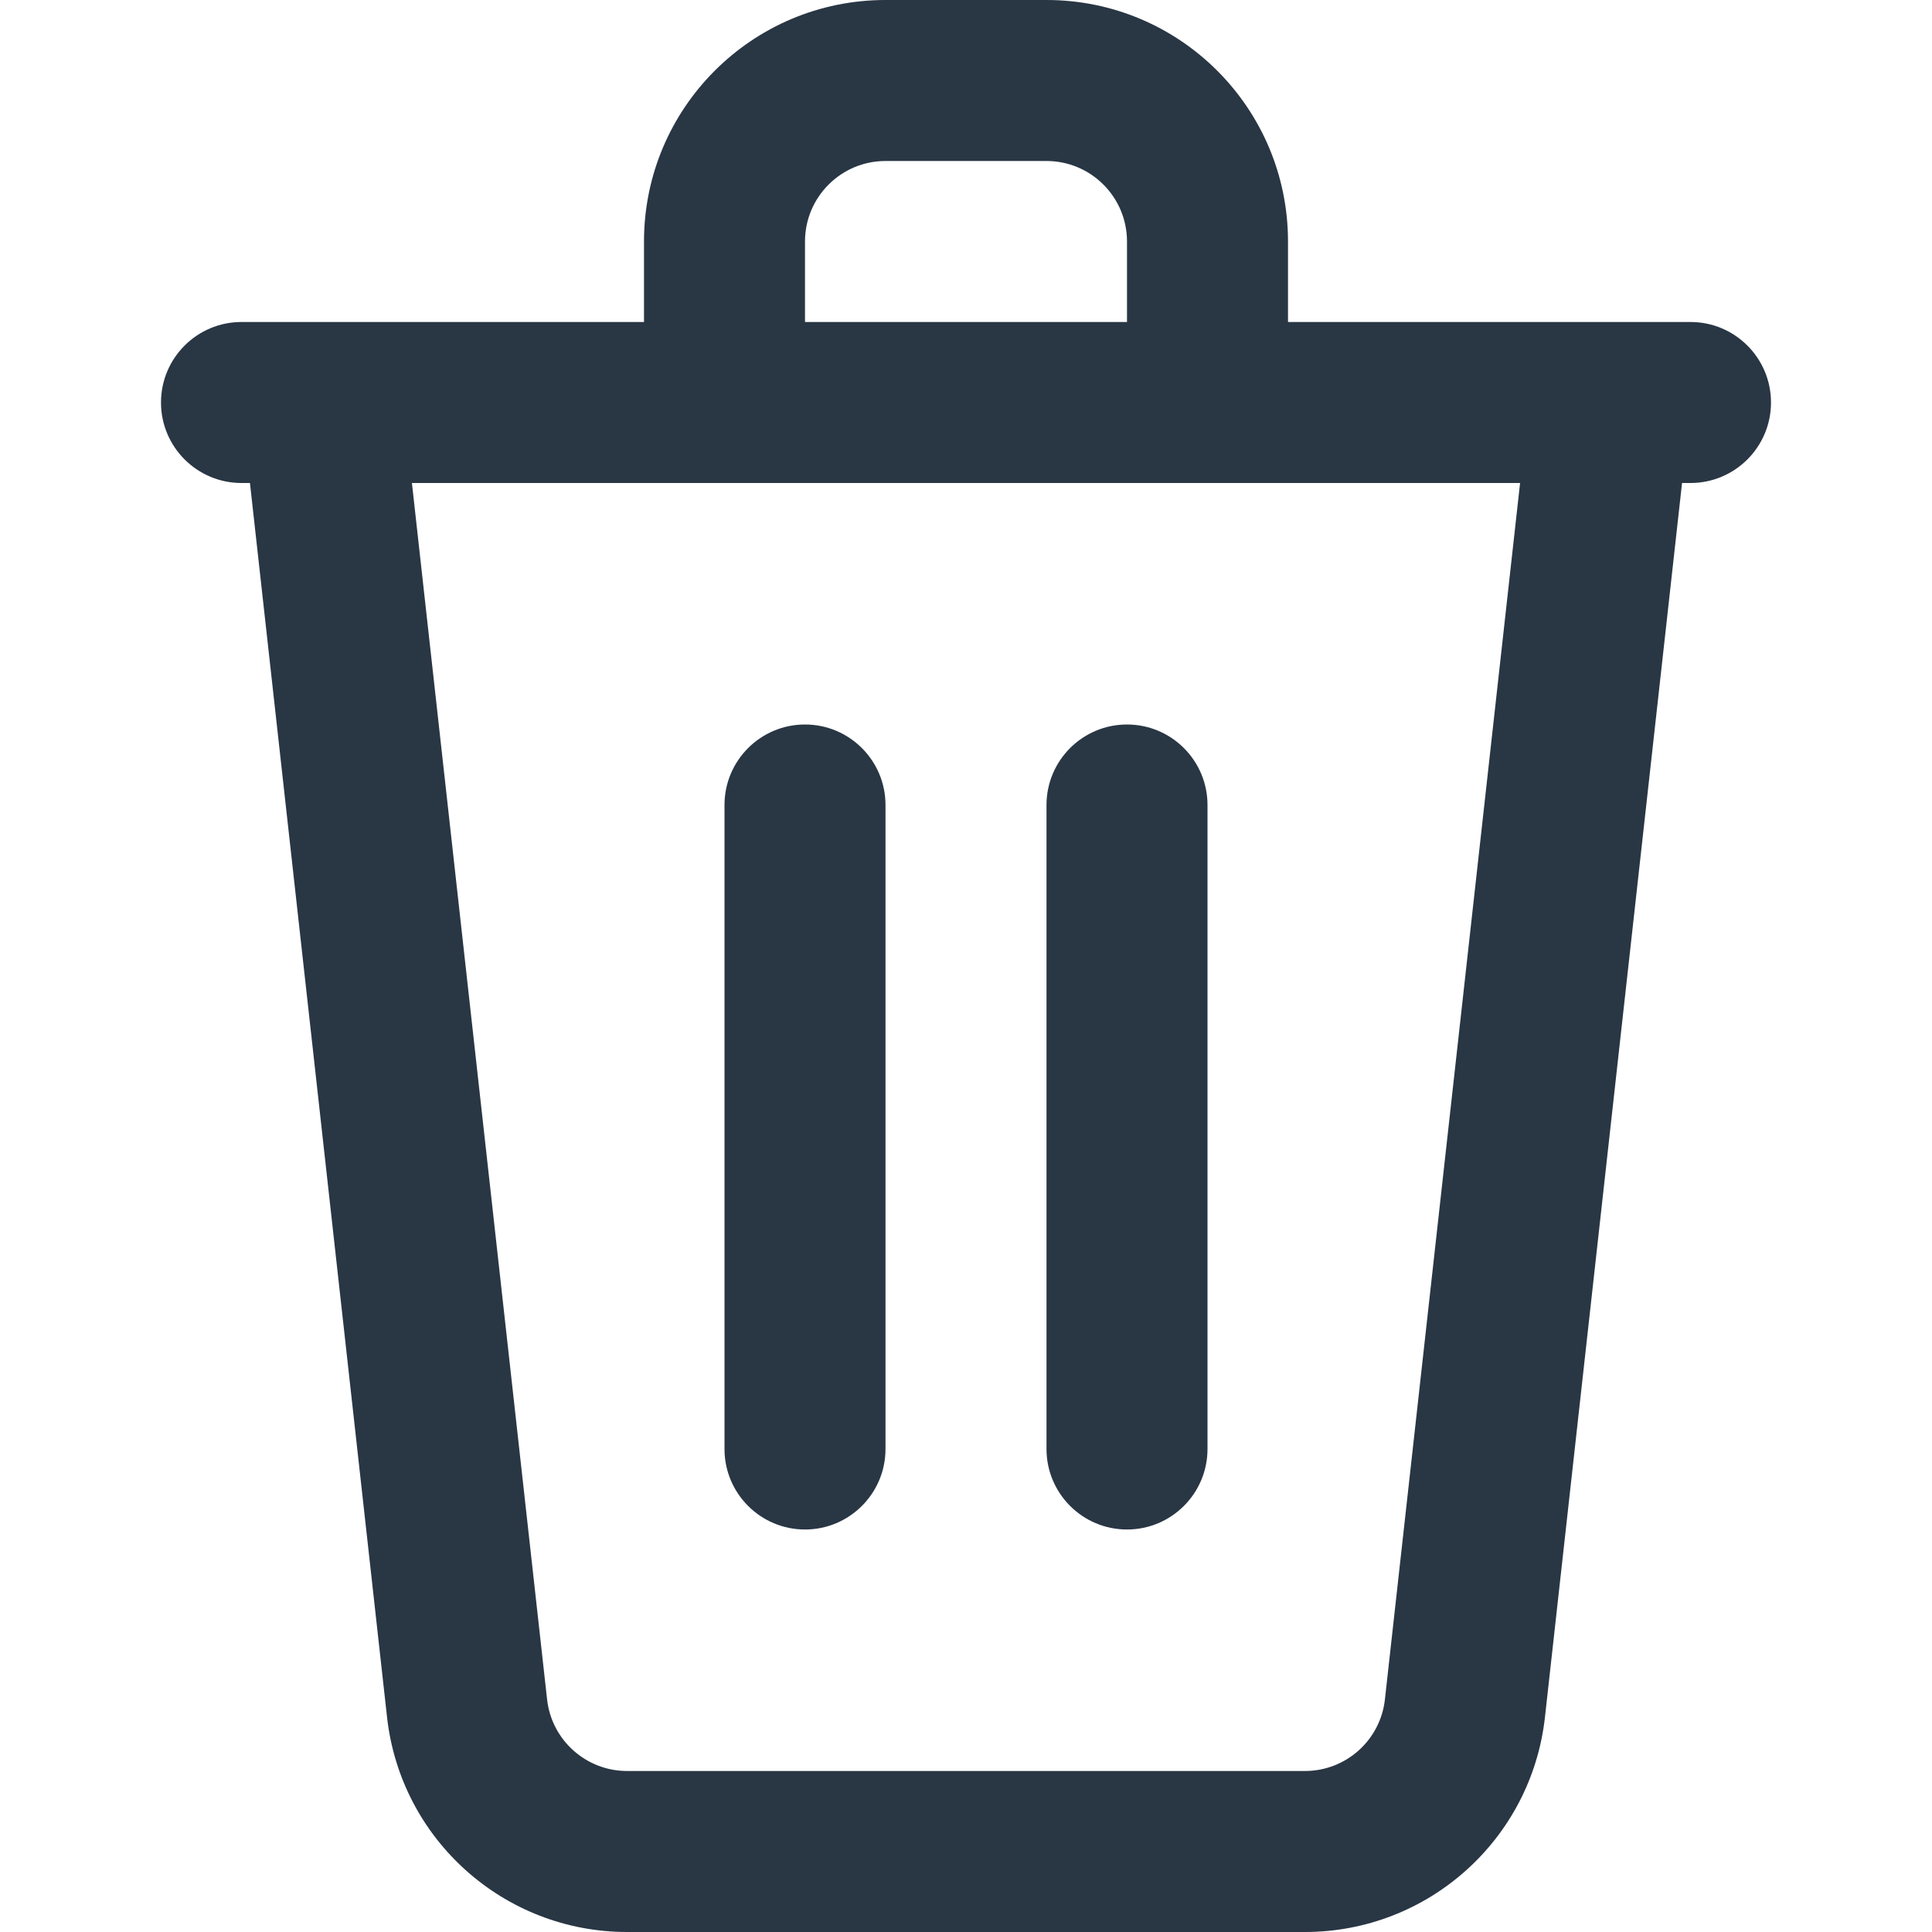
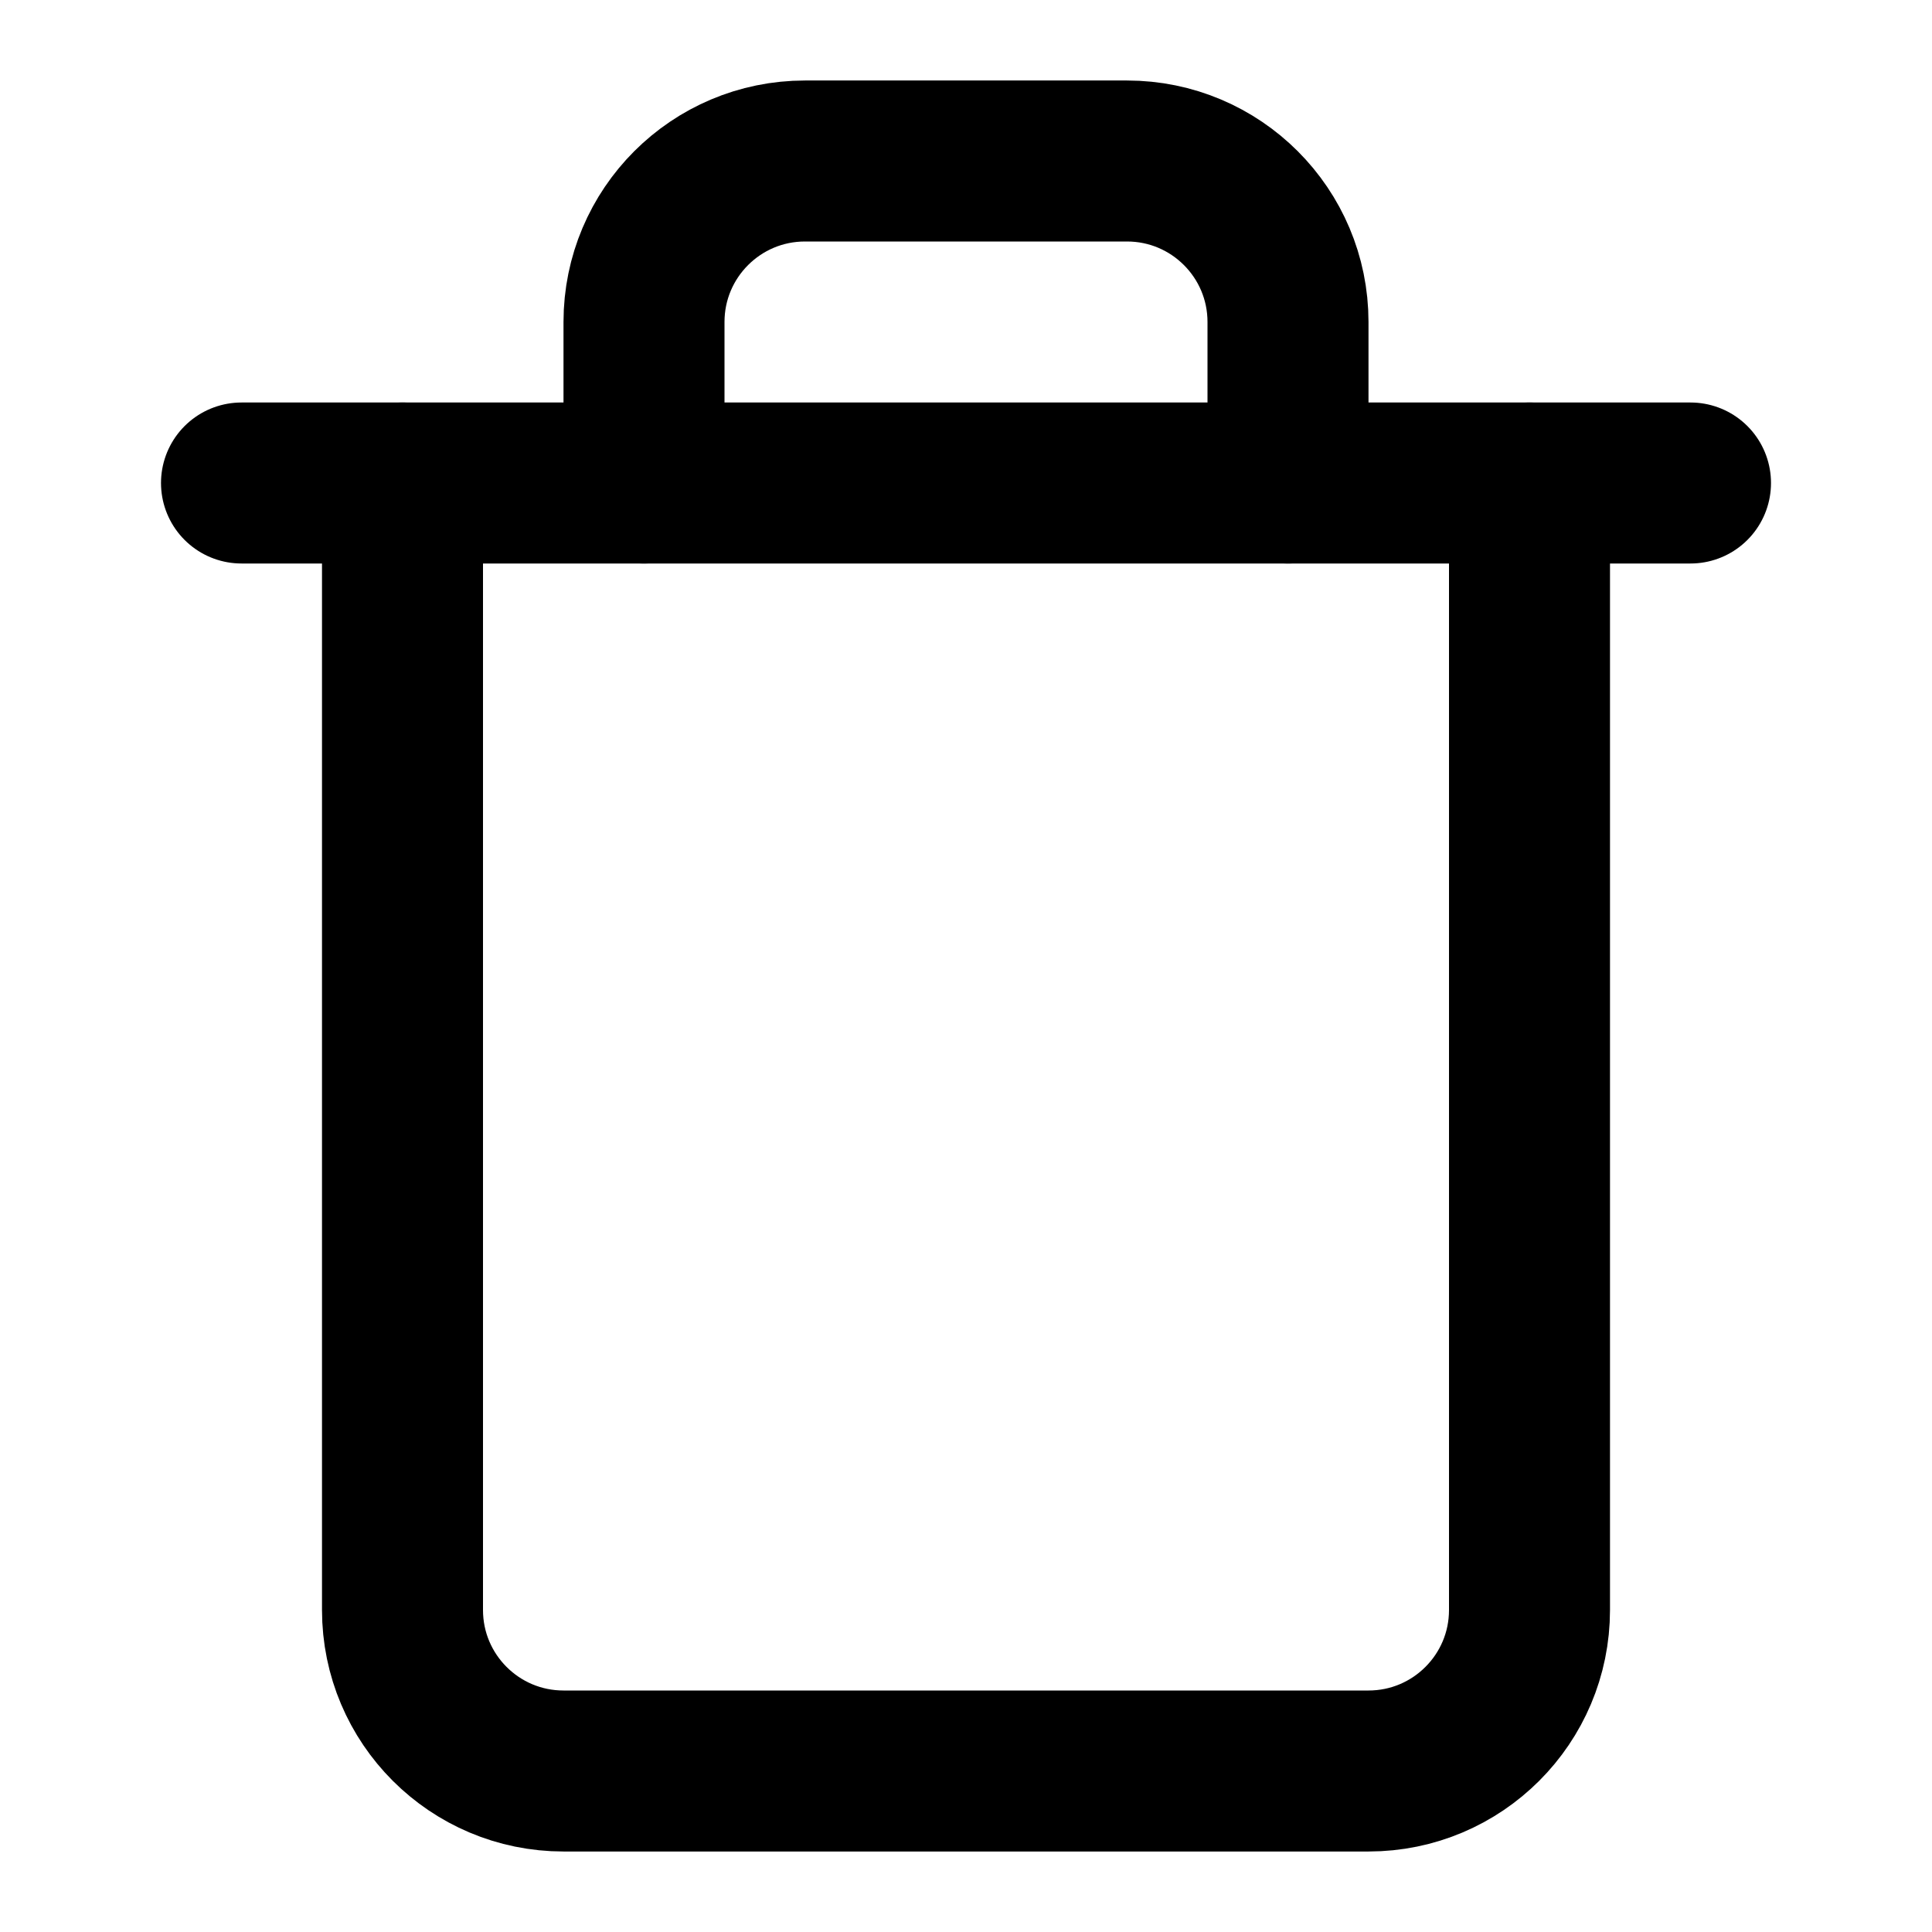
- <svg xmlns="http://www.w3.org/2000/svg" width="24" height="24" viewBox="0 0 24 24" fill="none">
-   <path fill-rule="evenodd" clip-rule="evenodd" d="M11 2C10.448 2 10 2.448 10 3V4H14V3C14 2.448 13.552 2 13 2H11ZM16 4V3C16 1.343 14.657 0 13 0H11C9.343 0 8 1.343 8 3V4H3C2.448 4 2 4.448 2 5C2 5.552 2.448 6 3 6H3.105L4.808 21.331C4.977 22.851 6.261 24 7.79 24H16.21C17.739 24 19.023 22.851 19.192 21.331L20.895 6H21C21.552 6 22 5.552 22 5C22 4.448 21.552 4 21 4H16ZM18.883 6H5.117L6.796 21.11C6.852 21.617 7.281 22 7.79 22H16.21C16.72 22 17.148 21.617 17.204 21.11L18.883 6ZM10 9C10.552 9 11 9.448 11 10V18C11 18.552 10.552 19 10 19C9.448 19 9 18.552 9 18V10C9 9.448 9.448 9 10 9ZM14 9C14.552 9 15 9.448 15 10V18C15 18.552 14.552 19 14 19C13.448 19 13 18.552 13 18V10C13 9.448 13.448 9 14 9Z" fill="#293644" />
+ <svg xmlns="http://www.w3.org/2000/svg" viewBox="0 0 24 24" fill="none" stroke="currentColor" stroke-width="2" stroke-linecap="round" stroke-linejoin="round" class="feather feather-trash">
+   <polyline points="3 6 5 6 21 6" />
+   <path d="M19 6v14a2 2 0 0 1-2 2H7a2 2 0 0 1-2-2V6m3 0V4a2 2 0 0 1 2-2h4a2 2 0 0 1 2 2v2" />
</svg>
